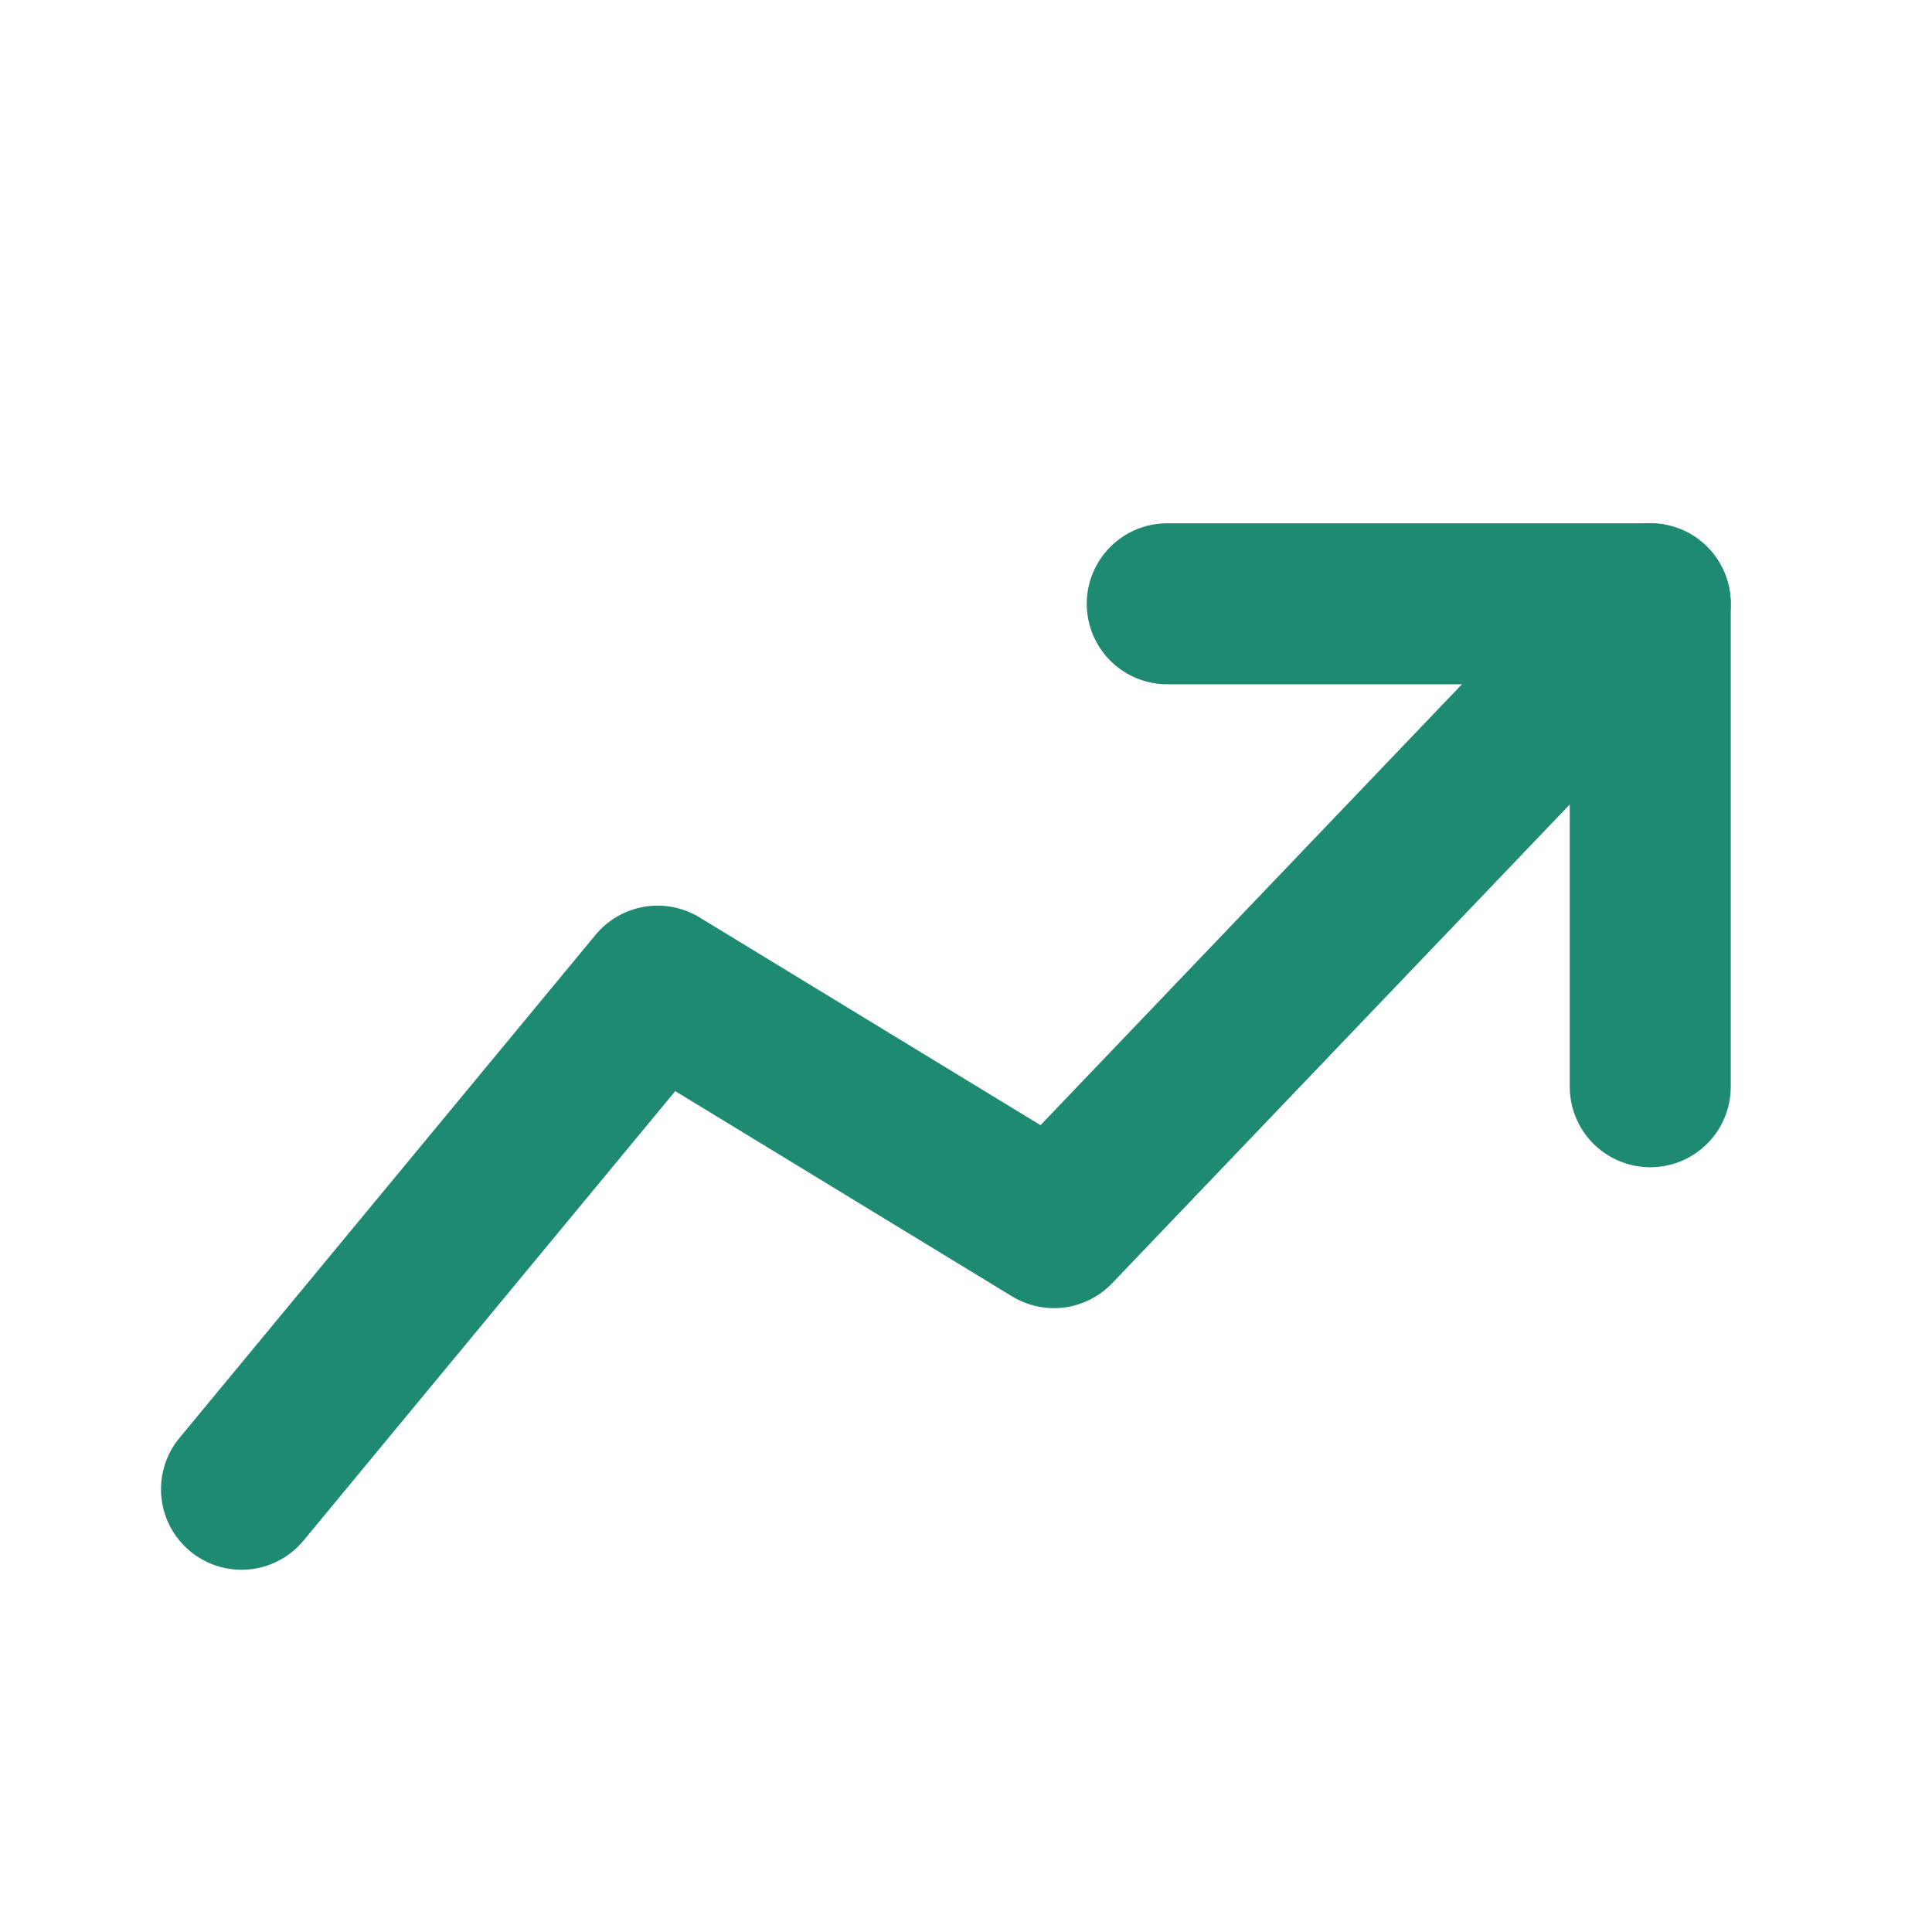
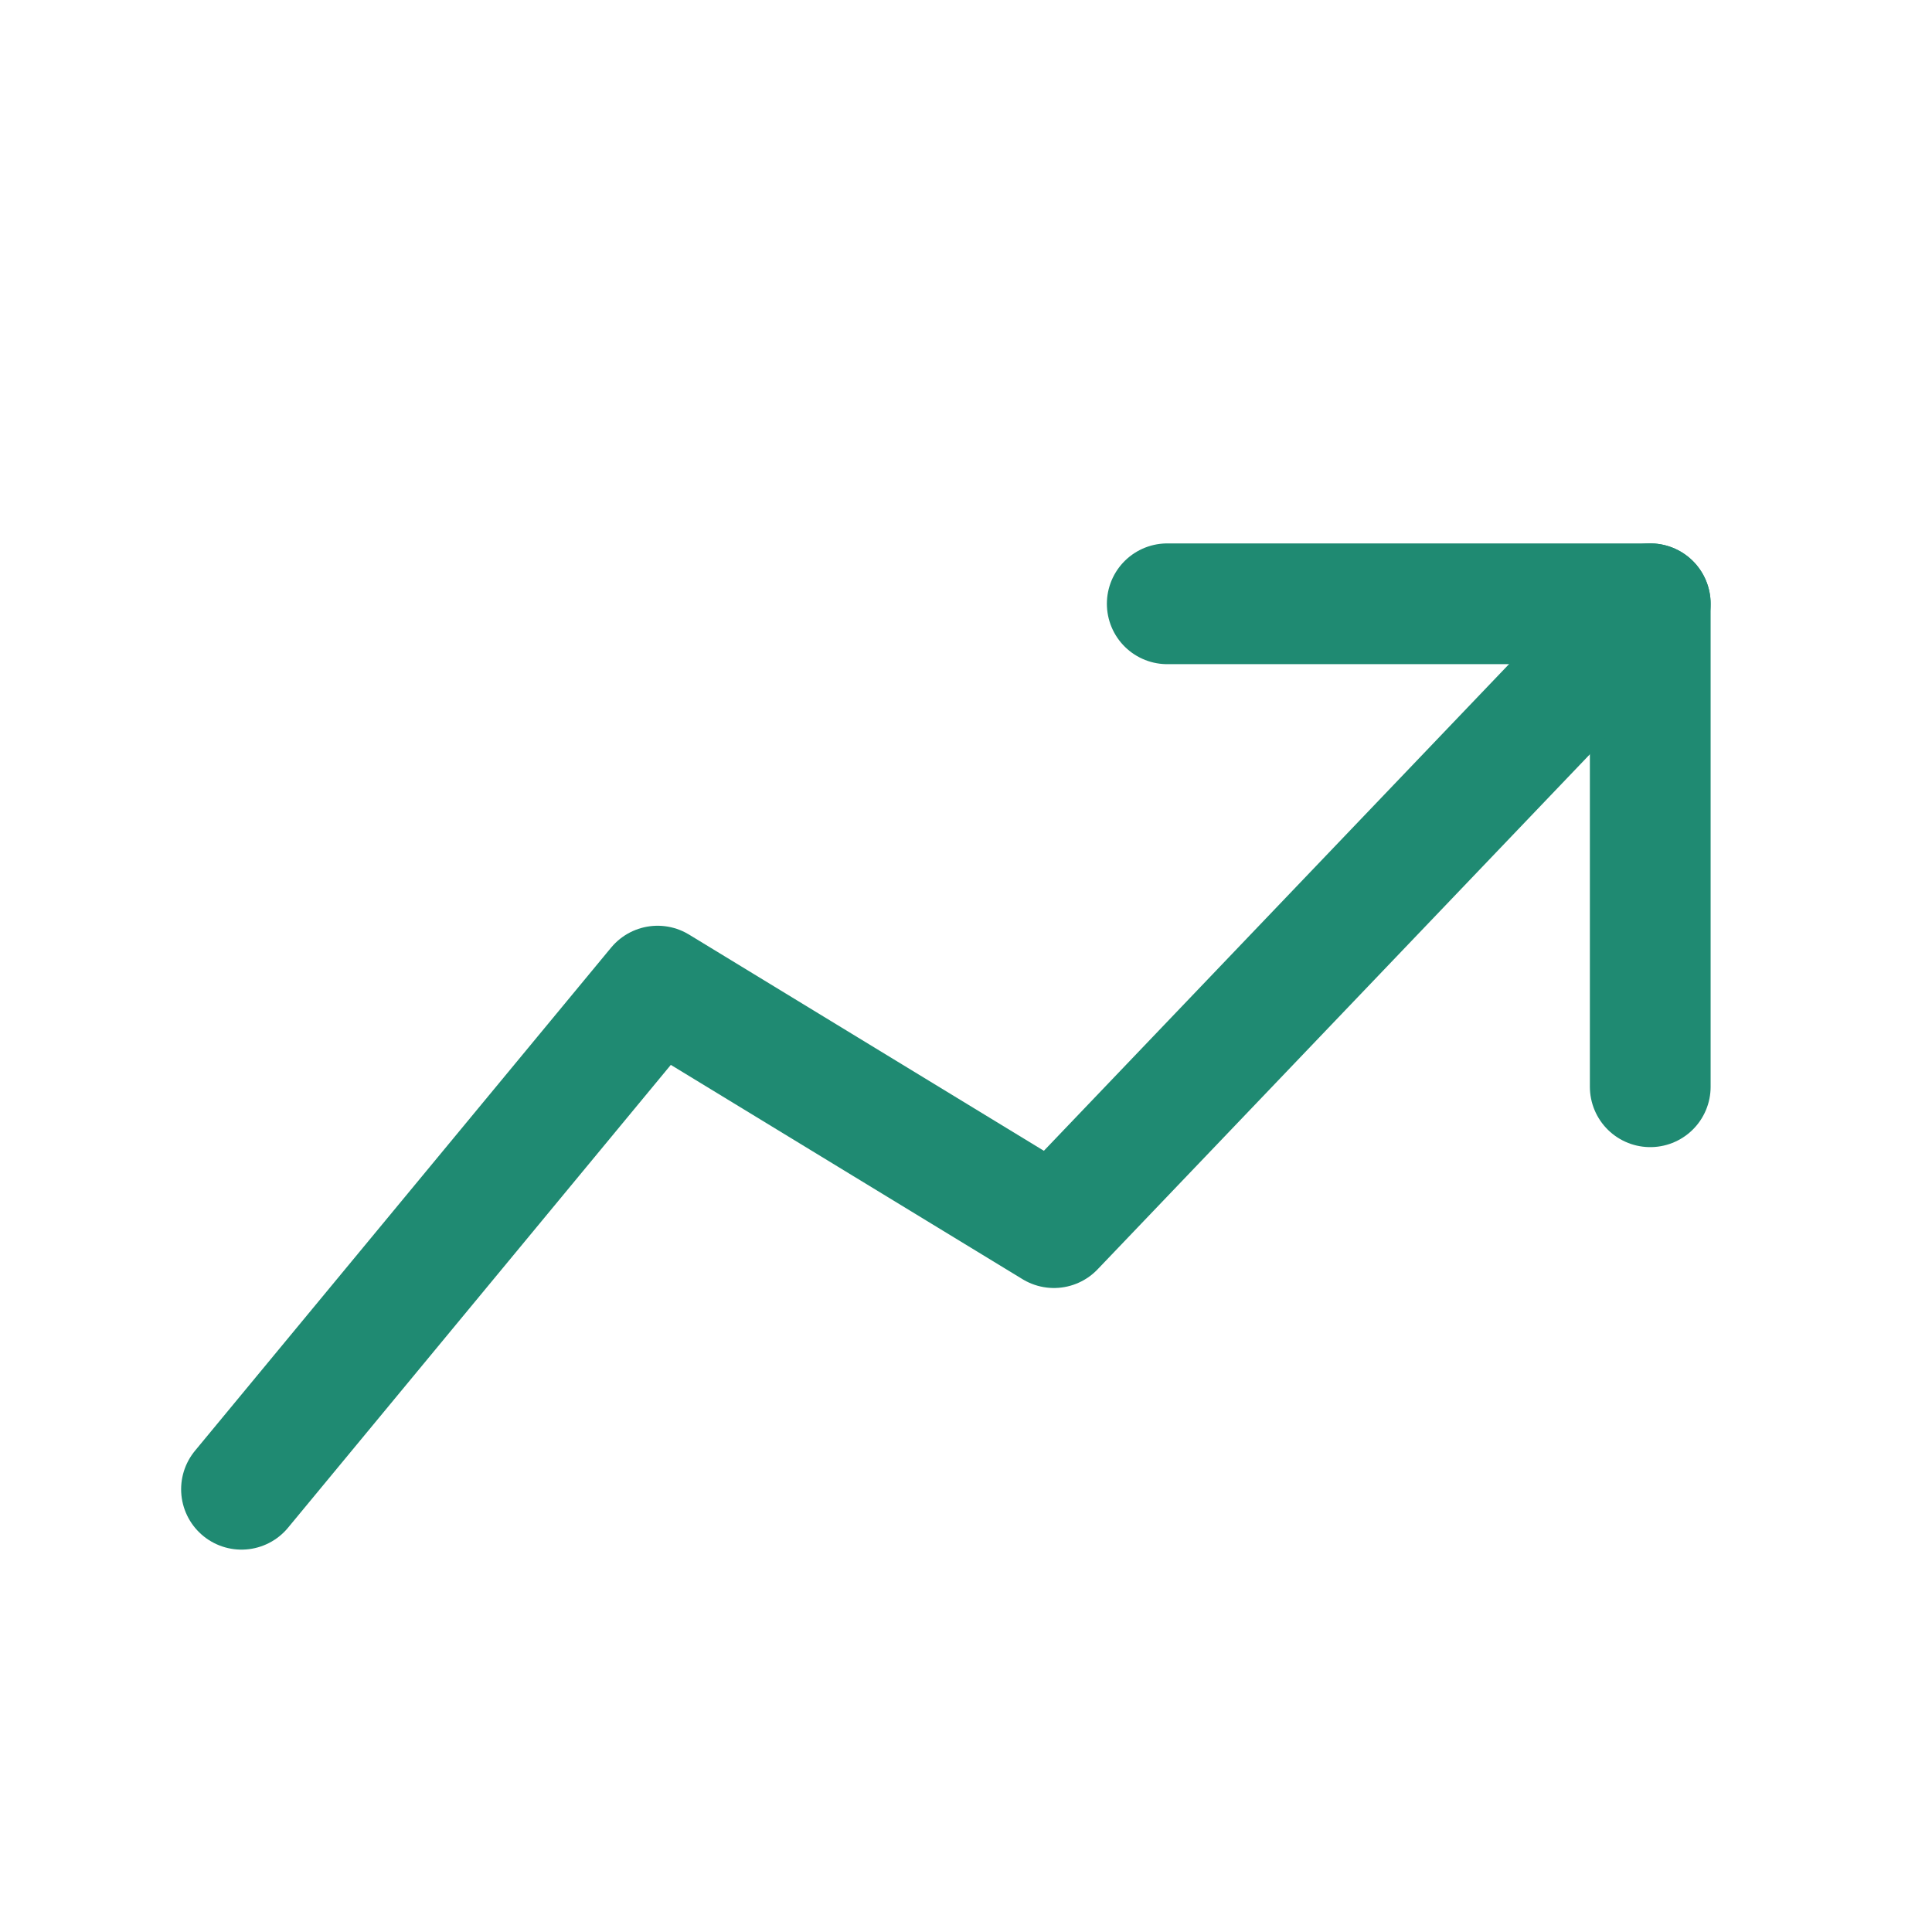
<svg xmlns="http://www.w3.org/2000/svg" width="32" height="32" viewBox="0 0 48 48" fill="none">
-   <path d="M41 27V15.001H29" stroke="#1F8A72" stroke-width="4" stroke-linecap="round" stroke-linejoin="round" />
-   <path d="M6 37L16.338 24.5L26.185 30.5L41 15" stroke="#1F8A72" stroke-width="4" stroke-linecap="round" stroke-linejoin="round" />
+   <path d="M41 27V15.001H29" stroke="#1F8A72" stroke-width="3" stroke-linecap="round" stroke-linejoin="round" />
+   <path d="M6 37L16.338 24.5L26.185 30.5L41 15" stroke="#1F8A72" stroke-width="3" stroke-linecap="round" stroke-linejoin="round" />
</svg>
